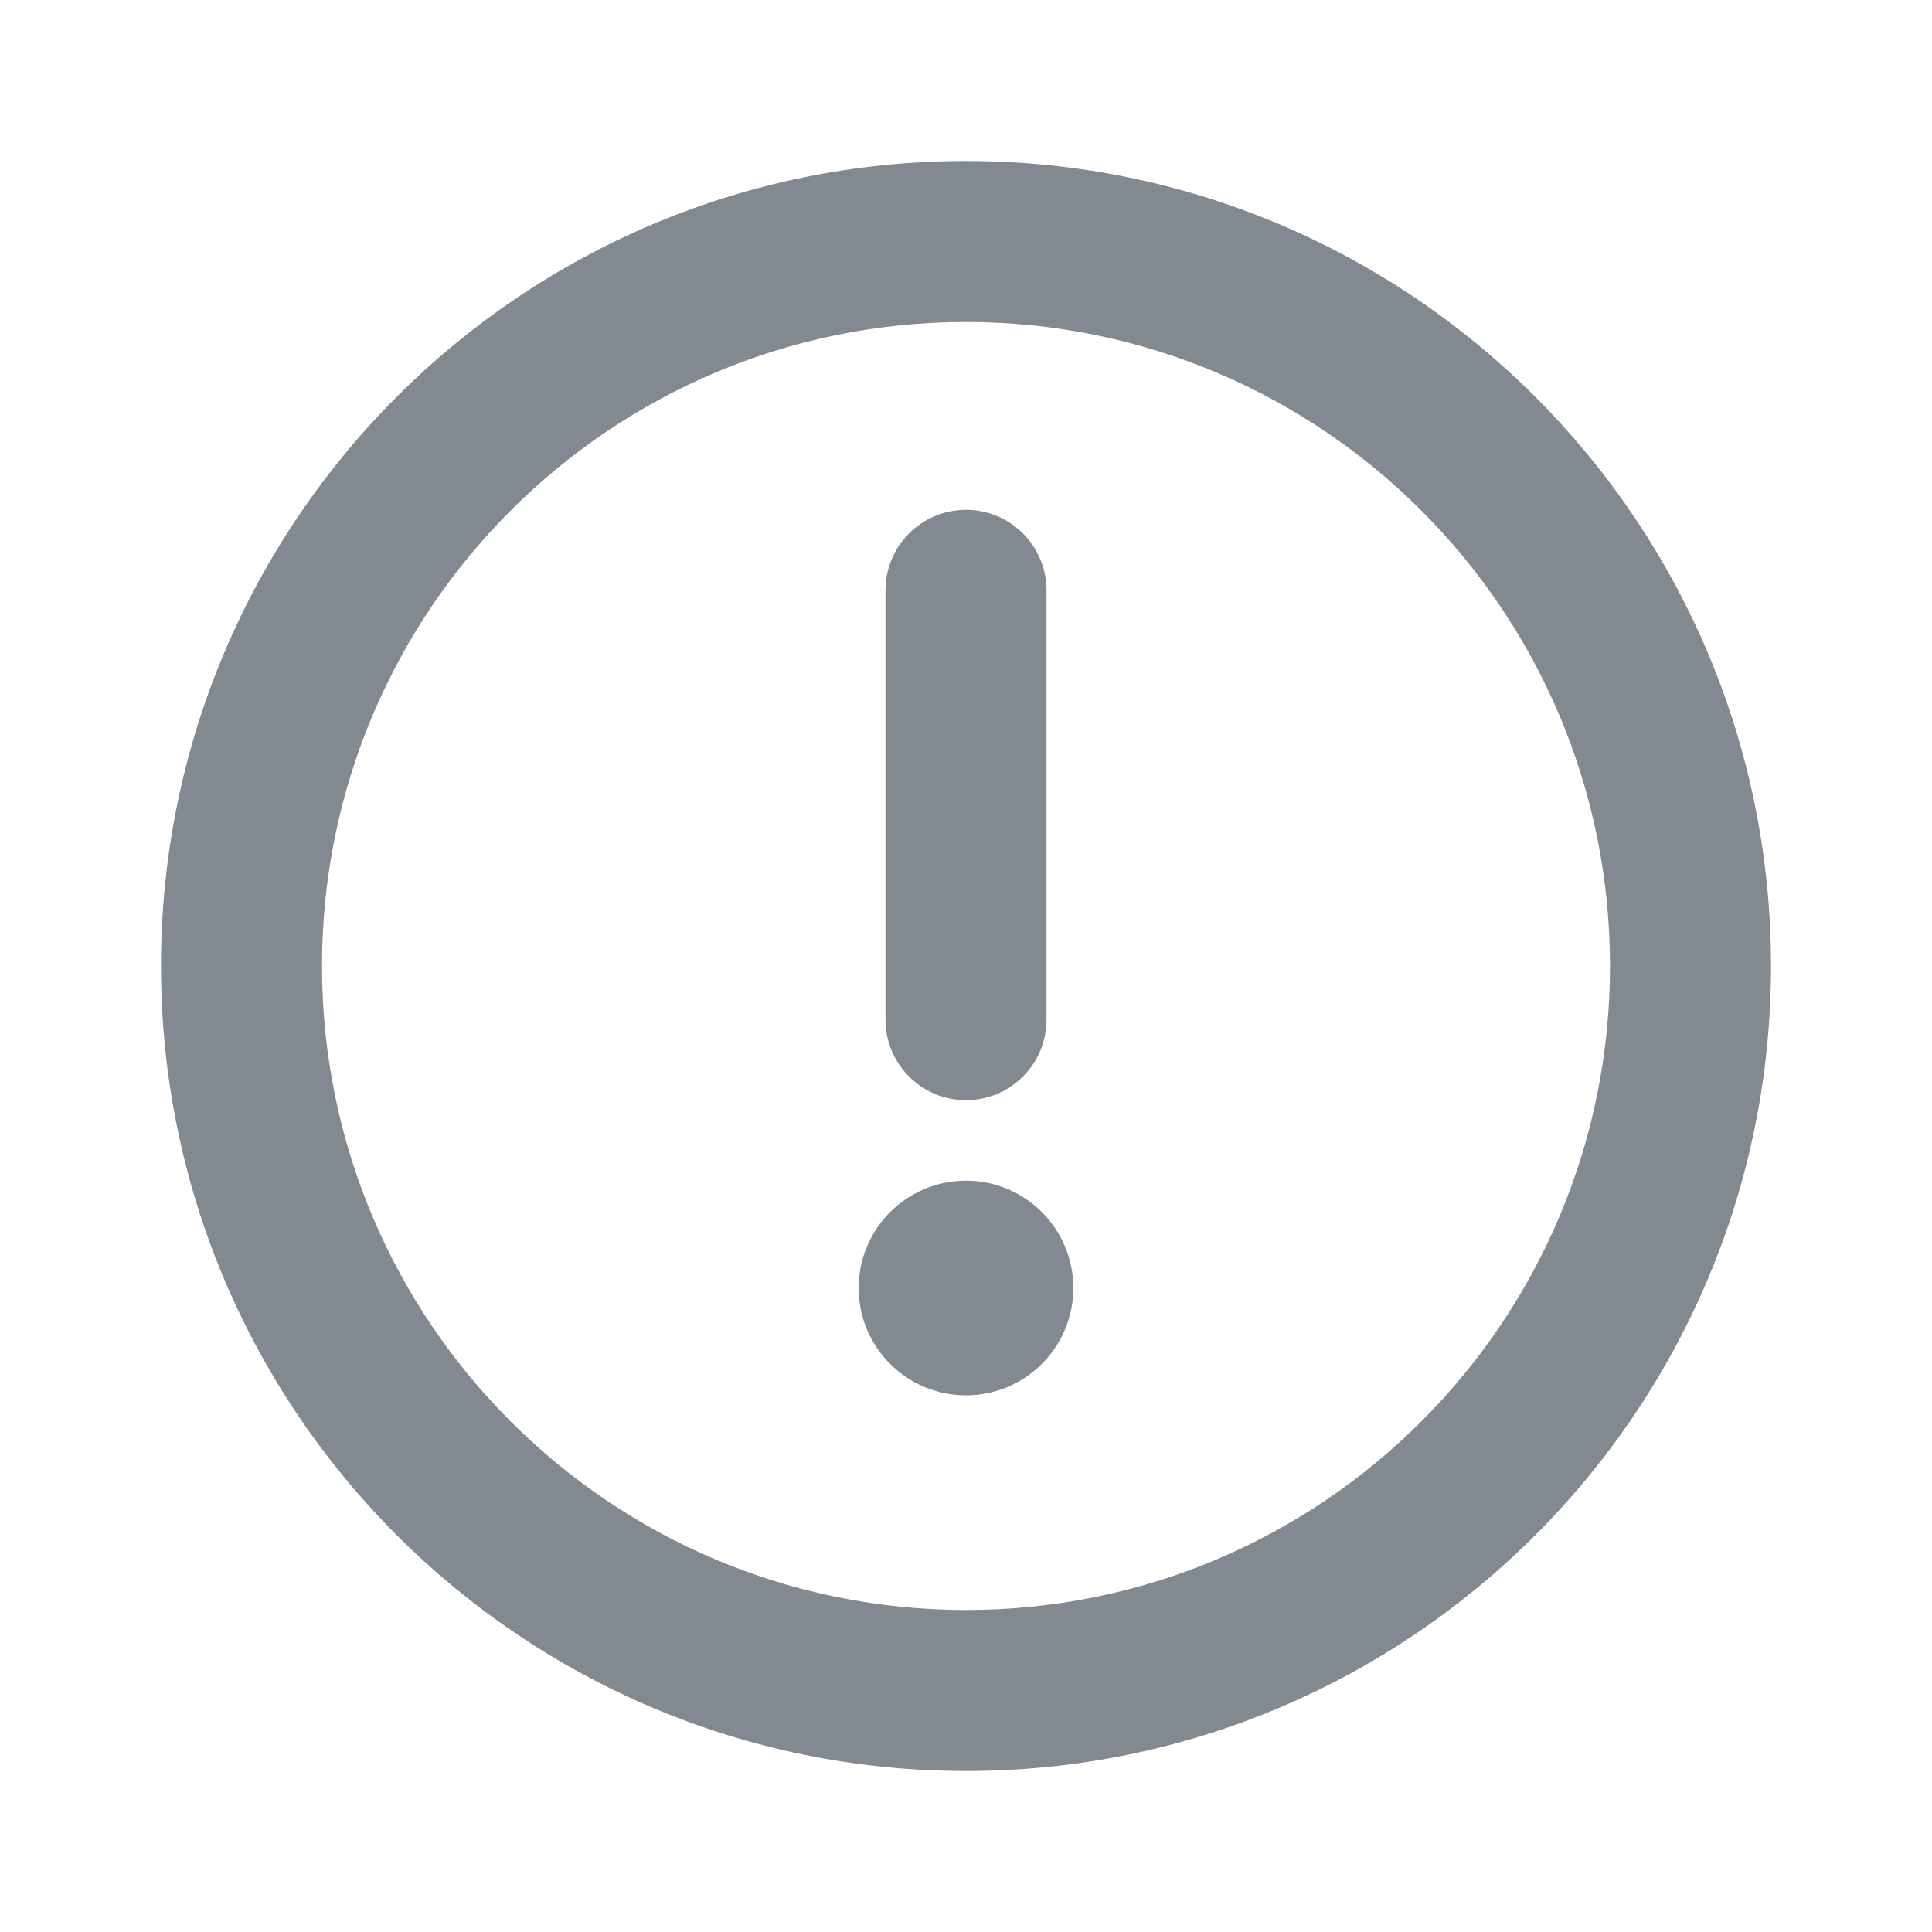
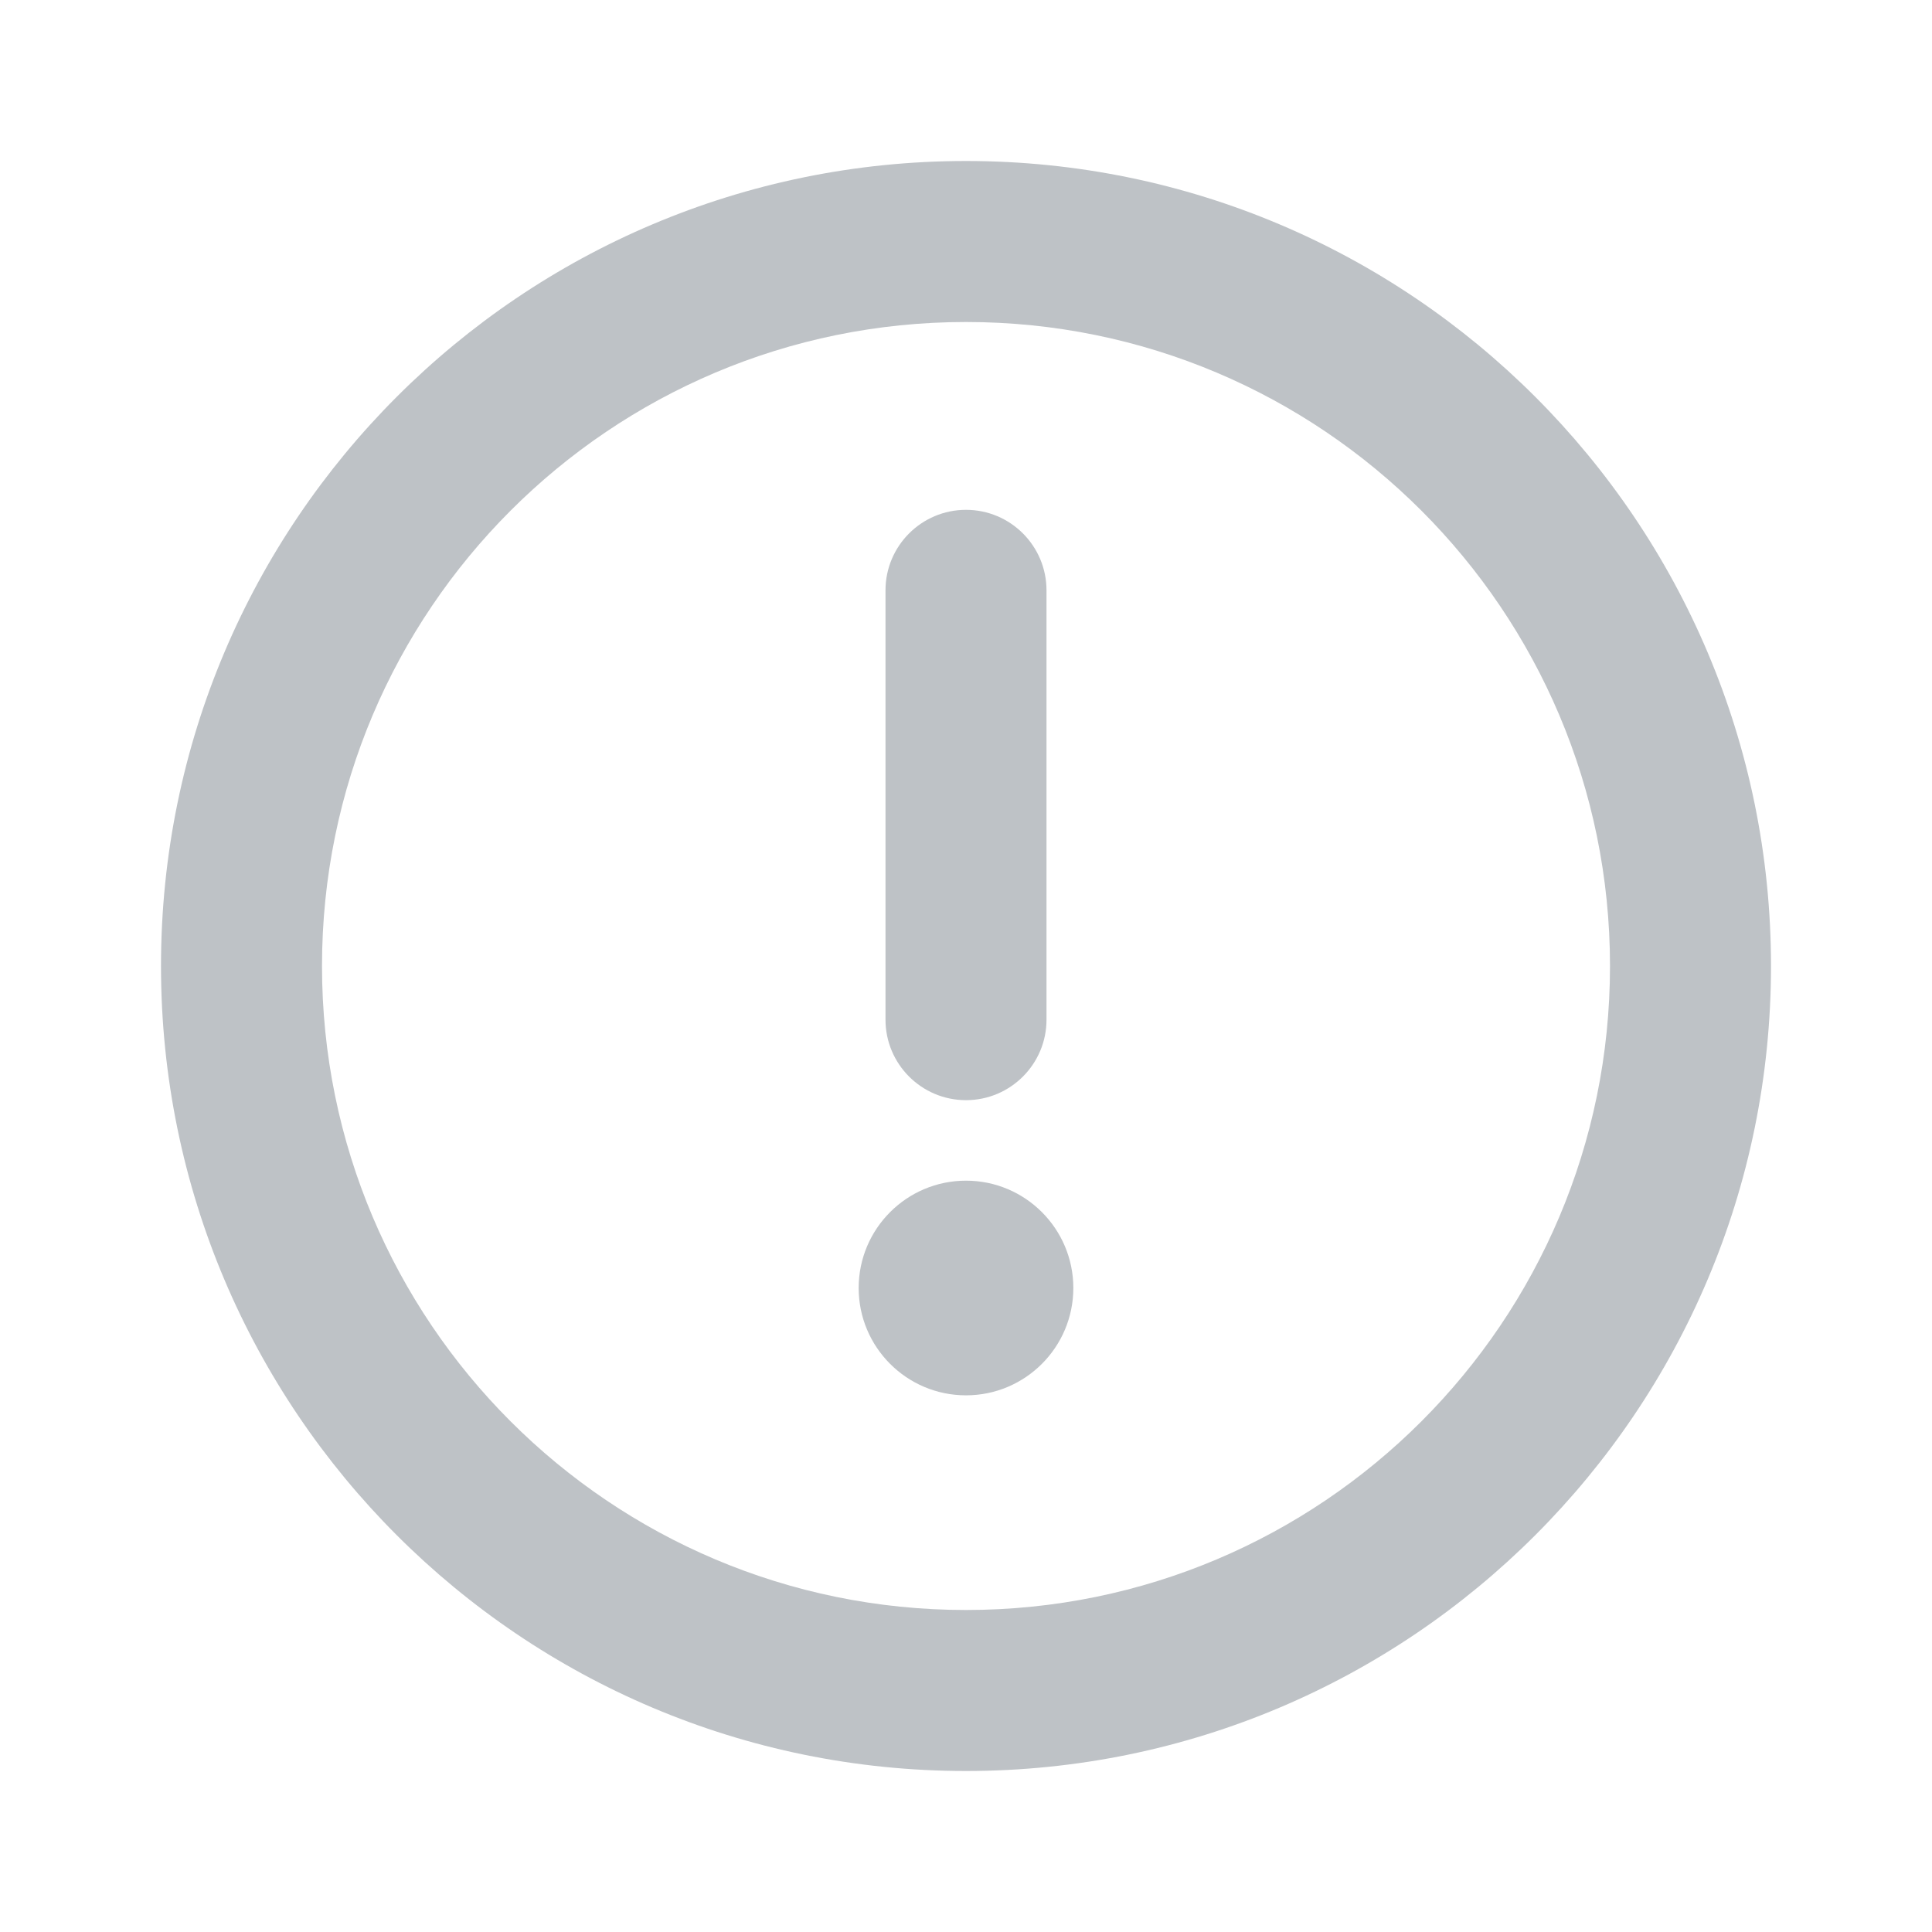
- <svg xmlns="http://www.w3.org/2000/svg" width="18" height="18" viewBox="0 0 18 18" fill="#838990">
+ <svg xmlns="http://www.w3.org/2000/svg" width="18" height="18" viewBox="0 0 18 18" fill="#BEC2C6">
  <path fill-rule="evenodd" clip-rule="evenodd" d="M9 15C12.314 15 15 12.314 15 9C15 5.686 12.314 3 9 3C5.686 3 3 5.686 3 9C3 12.314 5.686 15 9 15ZM9 16.5C13.142 16.5 16.5 13.142 16.5 9C16.5 4.858 13.142 1.5 9 1.5C4.858 1.5 1.5 4.858 1.5 9C1.5 13.142 4.858 16.5 9 16.5Z" />
  <path fill-rule="evenodd" clip-rule="evenodd" d="M9 10.25C8.586 10.25 8.25 9.914 8.25 9.5V5.5C8.25 5.086 8.586 4.75 9 4.75C9.414 4.75 9.75 5.086 9.75 5.5V9.5C9.75 9.914 9.414 10.25 9 10.25Z" />
  <path d="M9 11C8.448 11 8 11.448 8 12C8 12.552 8.448 13 9 13C9.552 13 10 12.552 10 12C10 11.448 9.552 11 9 11Z" />
</svg>
